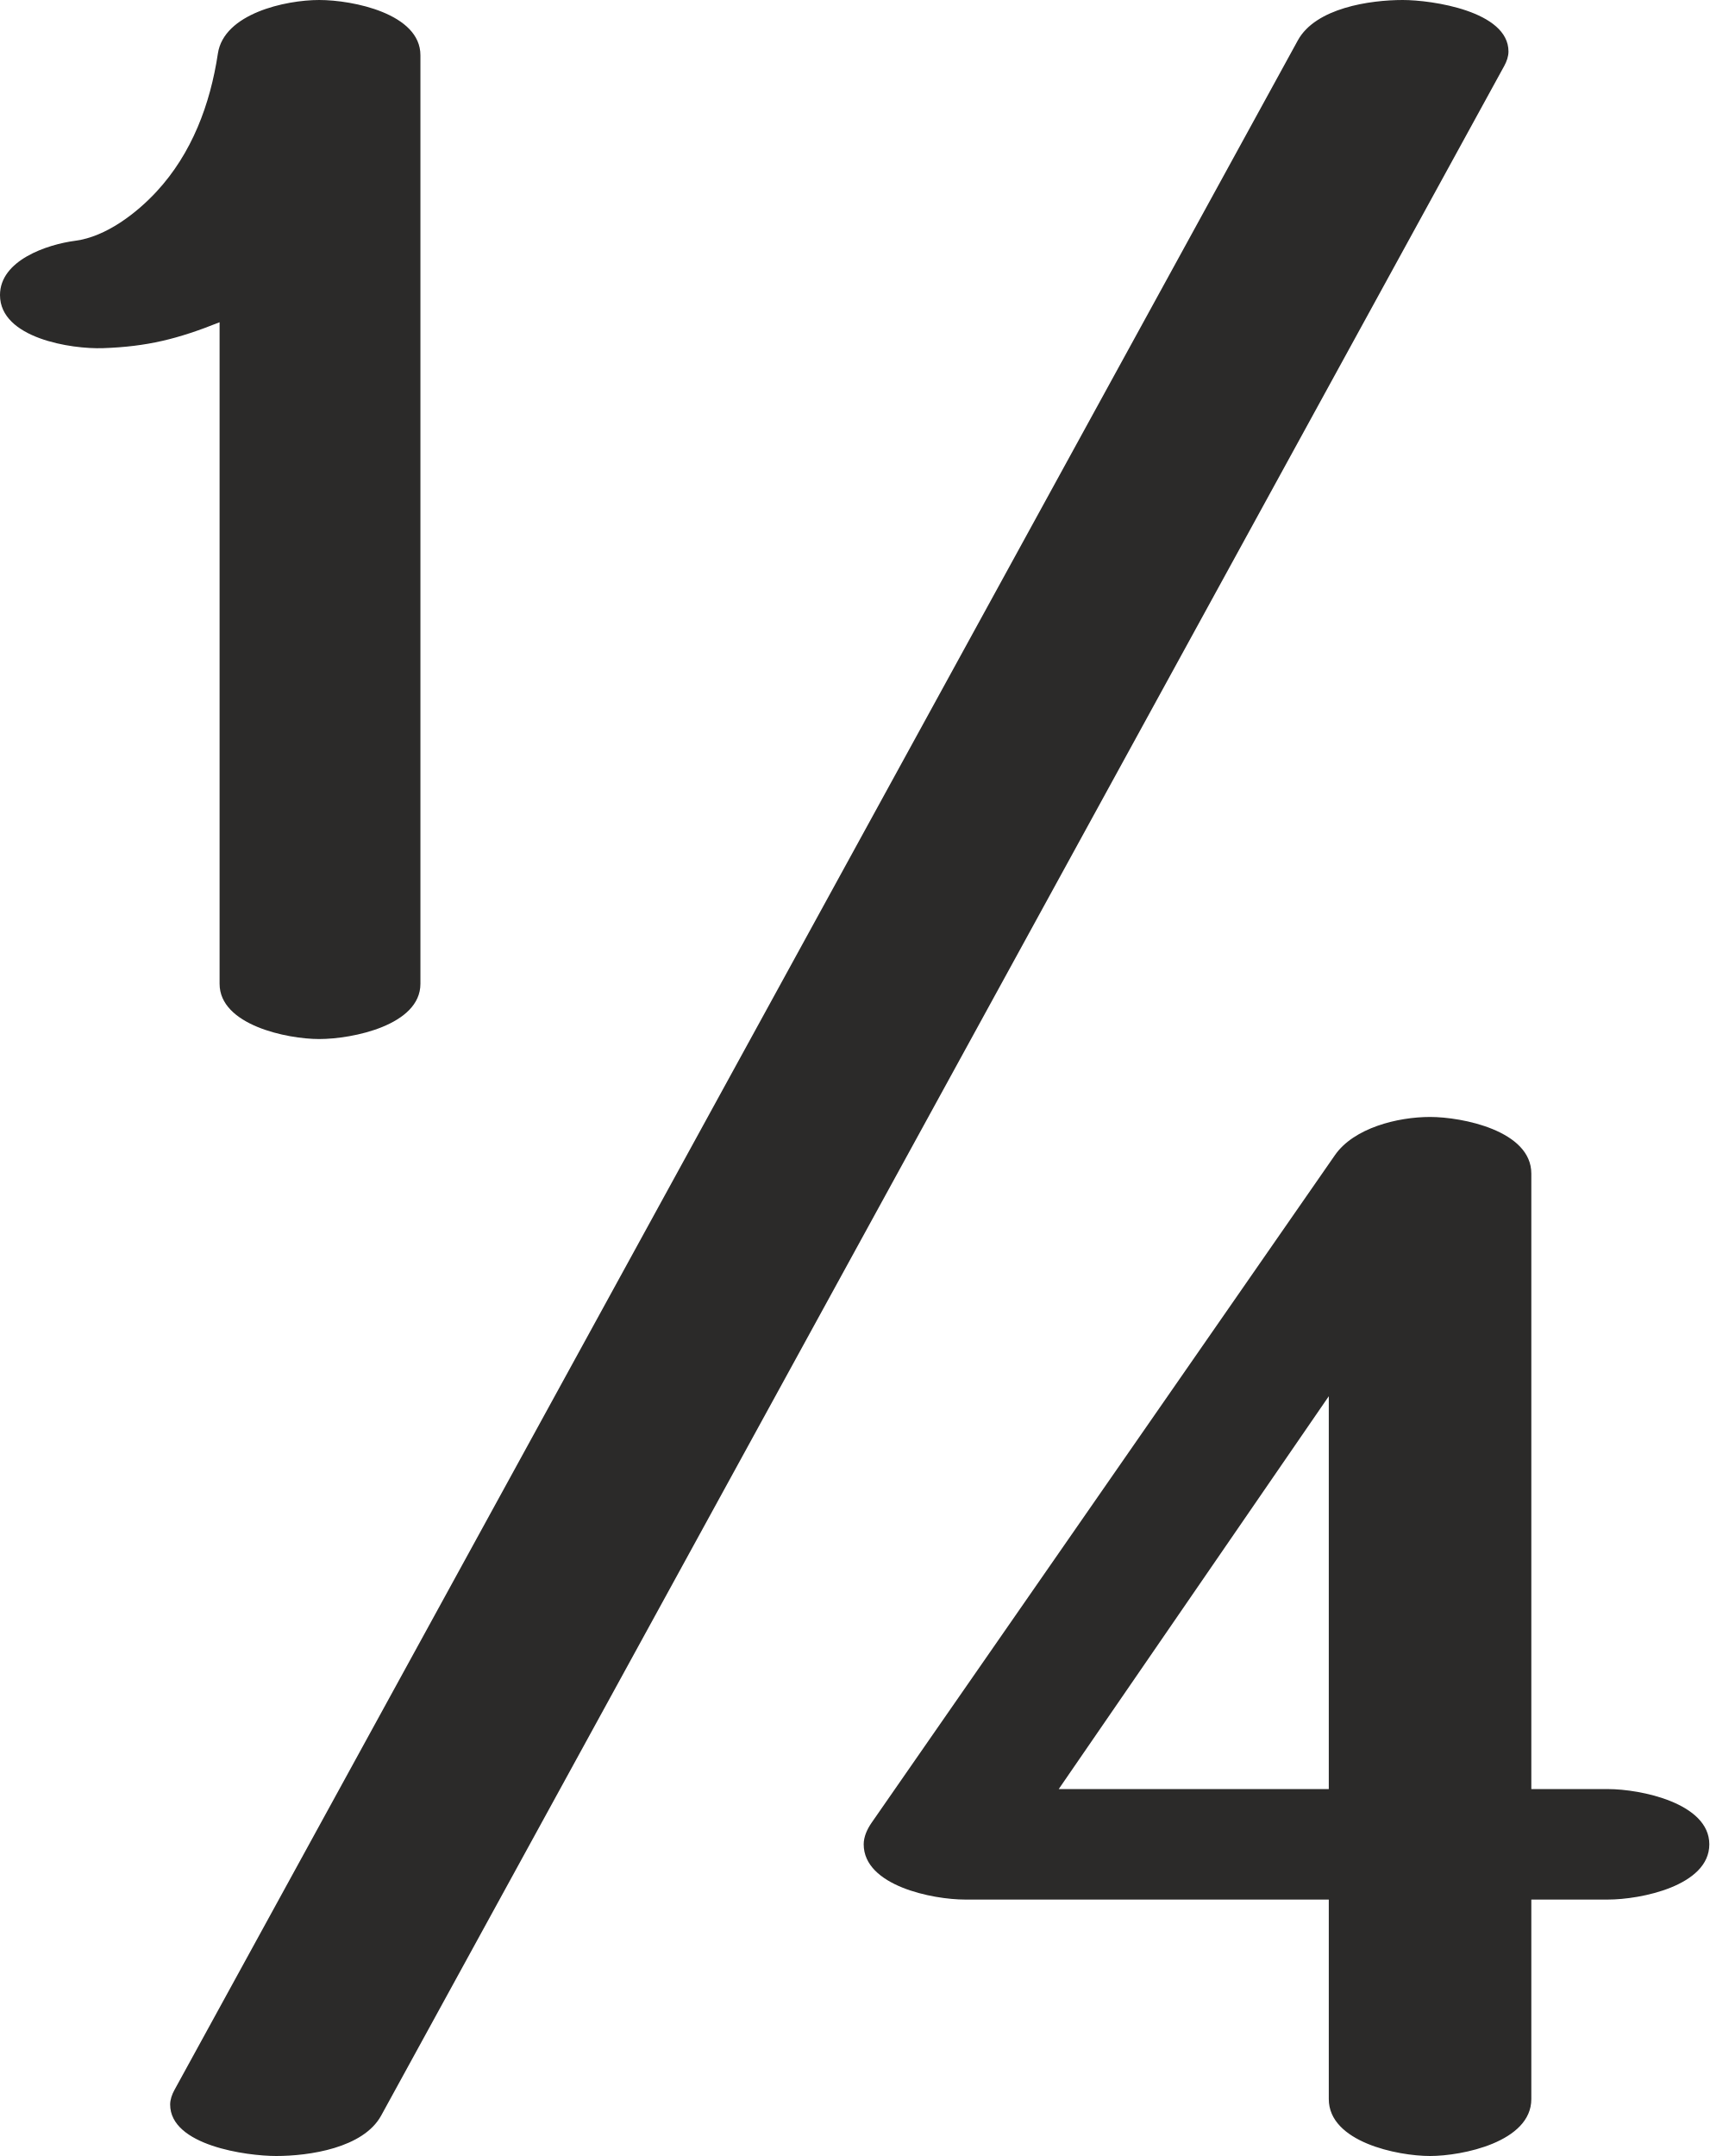
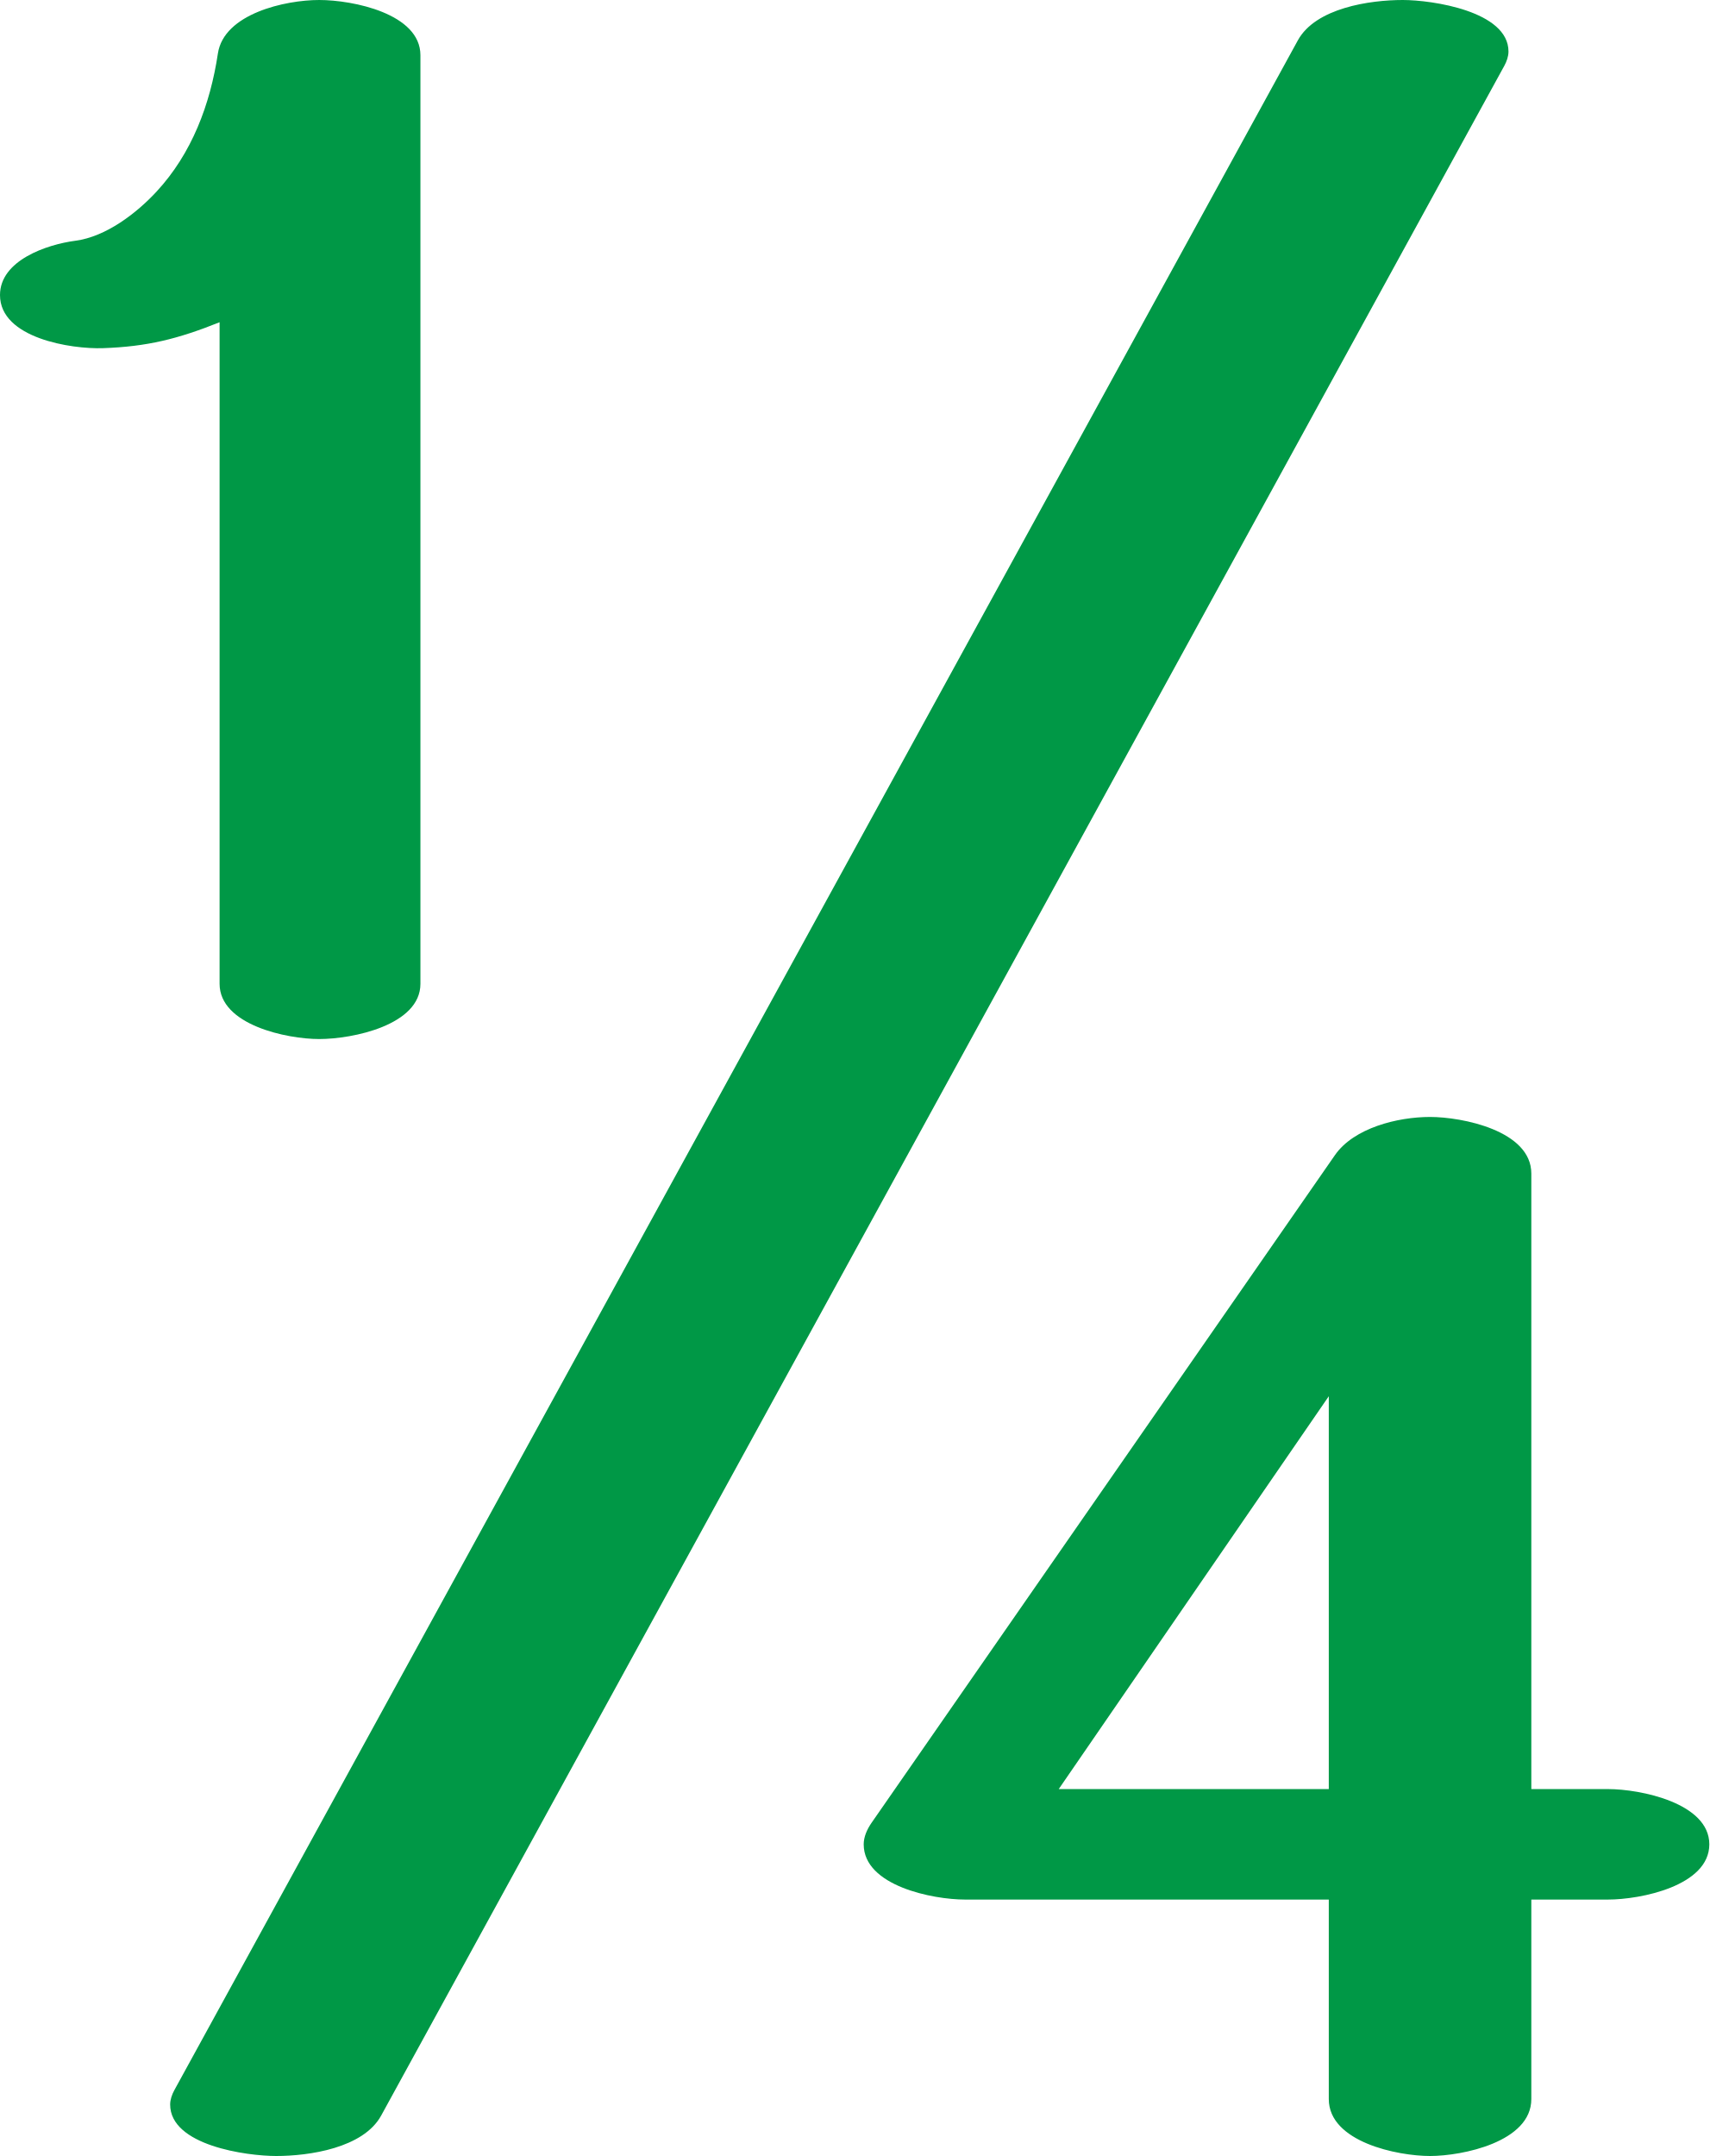
- <svg xmlns="http://www.w3.org/2000/svg" xml:space="preserve" width="294.746mm" height="371.74mm" version="1.1" style="shape-rendering:geometricPrecision; text-rendering:geometricPrecision; image-rendering:optimizeQuality; fill-rule:evenodd; clip-rule:evenodd" viewBox="0 0 29474.58 37173.97">
+ <svg xmlns="http://www.w3.org/2000/svg" xml:space="preserve" width="1114px" height="1405px" version="1.1" style="shape-rendering:geometricPrecision; text-rendering:geometricPrecision; image-rendering:optimizeQuality; fill-rule:evenodd; clip-rule:evenodd" viewBox="0 0 1114 1405.001">
  <defs>
    <style type="text/css">
   
-     .fil0 {fill:#2B2A29;fill-rule:nonzero}
+     .fil0 {fill:#009846;fill-rule:nonzero}
   
  </style>
  </defs>
  <g id="Layer_x0020_1">
-     <path class="fil0" d="M24659.17 37173.96c552.68,0 1746.25,-241.07 1746.25,-981.9l0 -3439.59 1322.91 0c558.57,0 1746.25,-235.18 1746.25,-952.5 0,-711.43 -1187.69,-952.5 -1746.25,-952.5l-1322.91 0 0 -10612.73c0,-740.83 -1193.57,-976.02 -1746.25,-976.02 -558.57,0 -1314.06,188.31 -1640.42,658.52l-7990.42 11512.32c-76.44,110.13 -135.23,241.06 -135.23,370.41 0,717.32 1193.56,952.5 1746.25,952.5l6273.57 0 0 3439.59c0,740.82 1187.68,981.9 1746.25,981.9zm-1746.25 -6326.49l-4656.67 0 4656.67 -6773.33 0 6773.33zm-17409.59 -12932.22c582.09,0 1746.25,-241.07 1746.25,-952.5l0 -16010.25c0,-717.31 -1164.16,-952.5 -1746.25,-952.5 -582.08,0 -1642.75,234.84 -1746.25,923.11 -131.68,875.71 -447.86,1721.8 -1058.33,2381.25 -342.03,369.47 -869.25,777.13 -1399.35,846.66 -490.06,64.28 -1299.4,337.36 -1299.4,936.54 0,744.45 1231.02,934.51 1775.65,915.55 763.35,-26.57 1288.81,-158.05 2010.83,-446.86l0 11406.49c0,711.42 1164.17,952.5 1716.85,952.5zm-740.84 19258.73c567.3,0 1502.94,-136.58 1809.75,-696.45l19367.51 -35343.4c40.01,-73.02 71.72,-161.25 71.72,-245.68 0,-697.38 -1322.65,-888.44 -1822.68,-888.44 -567.28,0 -1502.91,136.65 -1809.75,696.45l-19373.39 35343.41c-39.41,71.89 -71.72,162.55 -71.72,245.67 0,708.74 1321.91,888.44 1828.56,888.44z" />
+     <path class="fil0" d="M932 1405.001c20.889,0 66.001,-9.112 66.001,-37.111l0 -130.001 49.999 0c21.112,0 66,-8.888 66,-36 0,-26.889 -44.889,-36 -66,-36l-49.999 0 0 -401.111c0,-28 -45.112,-36.889 -66.001,-36.889 -21.111,0 -49.665,7.117 -62,24.889l-302 435.111c-2.889,4.163 -5.111,9.111 -5.111,14 0,27.112 45.111,36 66,36l237.111 0 0 130.001c0,27.999 44.889,37.111 66,37.111zm-66 -239.112l-176 0 176 -256 0 256zm-658 -488.777c22,0 66,-9.111 66,-36l0 -605.112c0,-27.111 -44,-36 -66,-36 -22,0 -62.088,8.876 -66,34.889 -4.977,33.098 -16.927,65.076 -40,90 -12.927,13.965 -32.853,29.372 -52.889,32 -18.522,2.43 -49.111,12.751 -49.111,35.397 0,28.137 46.527,35.32 67.111,34.603 28.851,-1.004 48.711,-5.973 76,-16.889l0 431.112c0,26.888 44,36 64.889,36zm-28 727.889c21.441,0 56.804,-5.162 68.4,-26.322l732 -1335.815c1.513,-2.759 2.711,-6.094 2.711,-9.285 0,-26.358 -49.99,-33.579 -68.889,-33.579 -21.44,0 -56.803,5.165 -68.4,26.323l-732.223 1335.814c-1.489,2.717 -2.71,6.144 -2.71,9.285 0,26.787 49.962,33.579 69.111,33.579z" />
  </g>
</svg>
